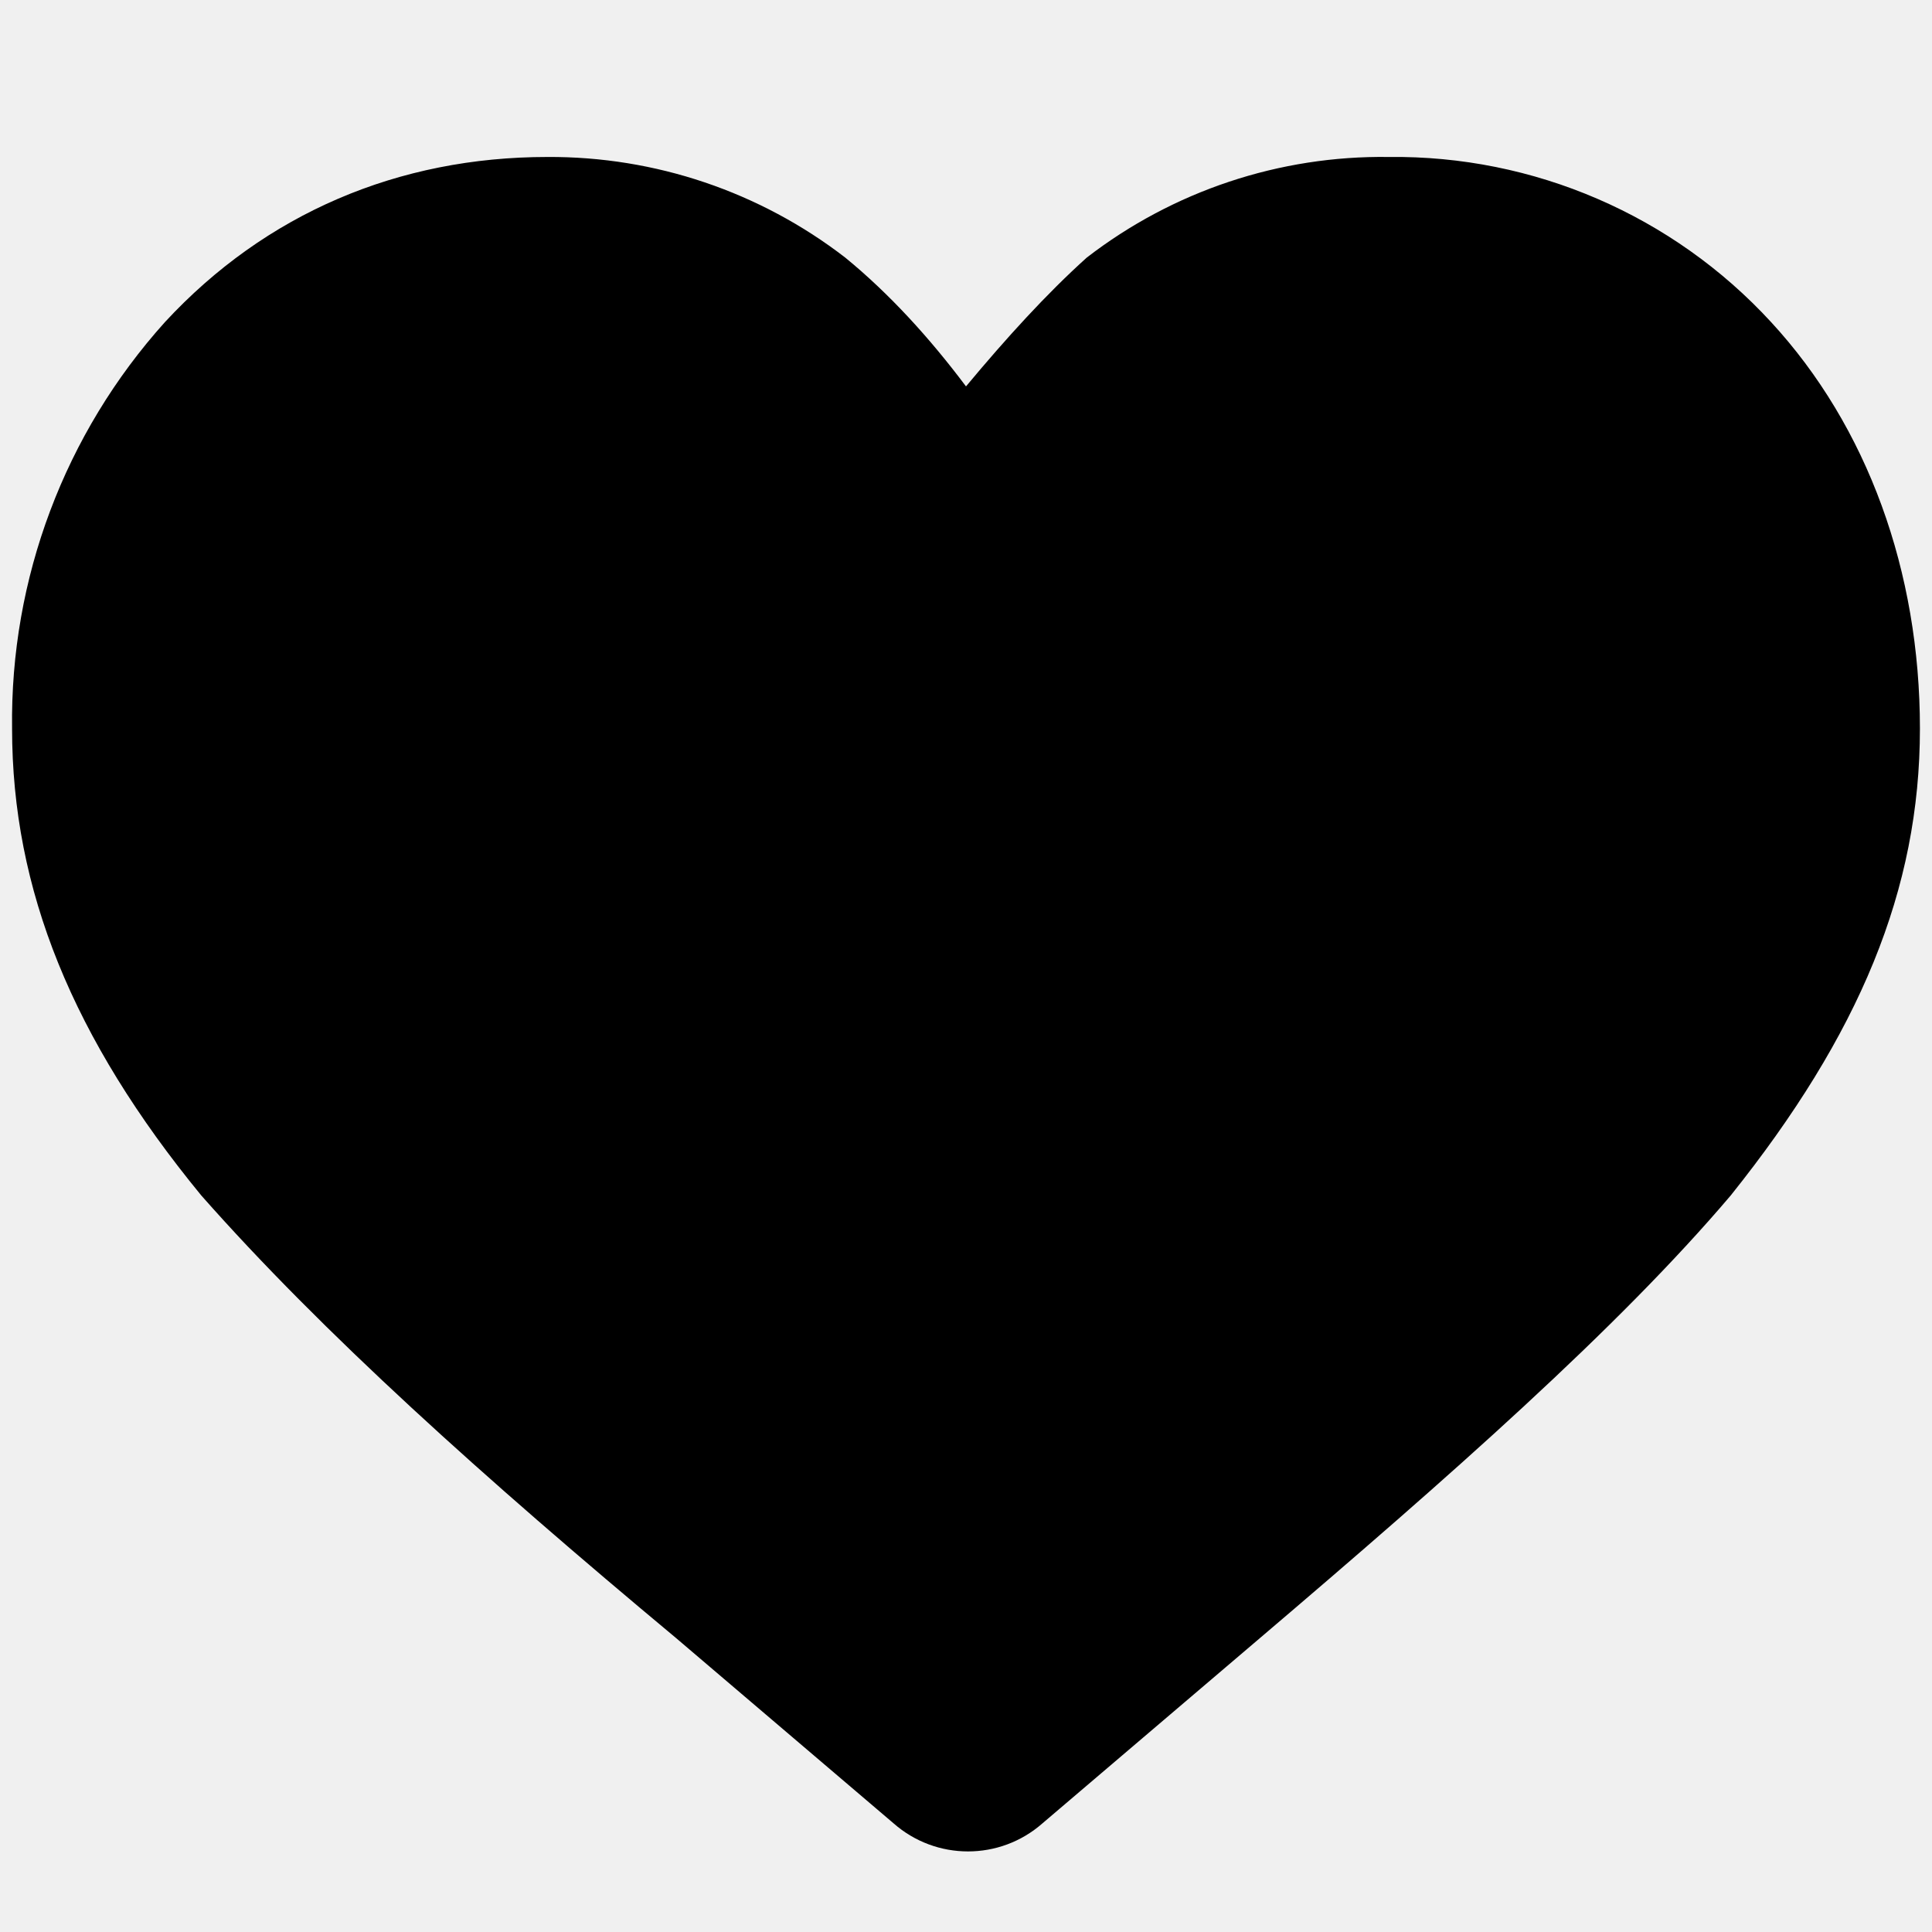
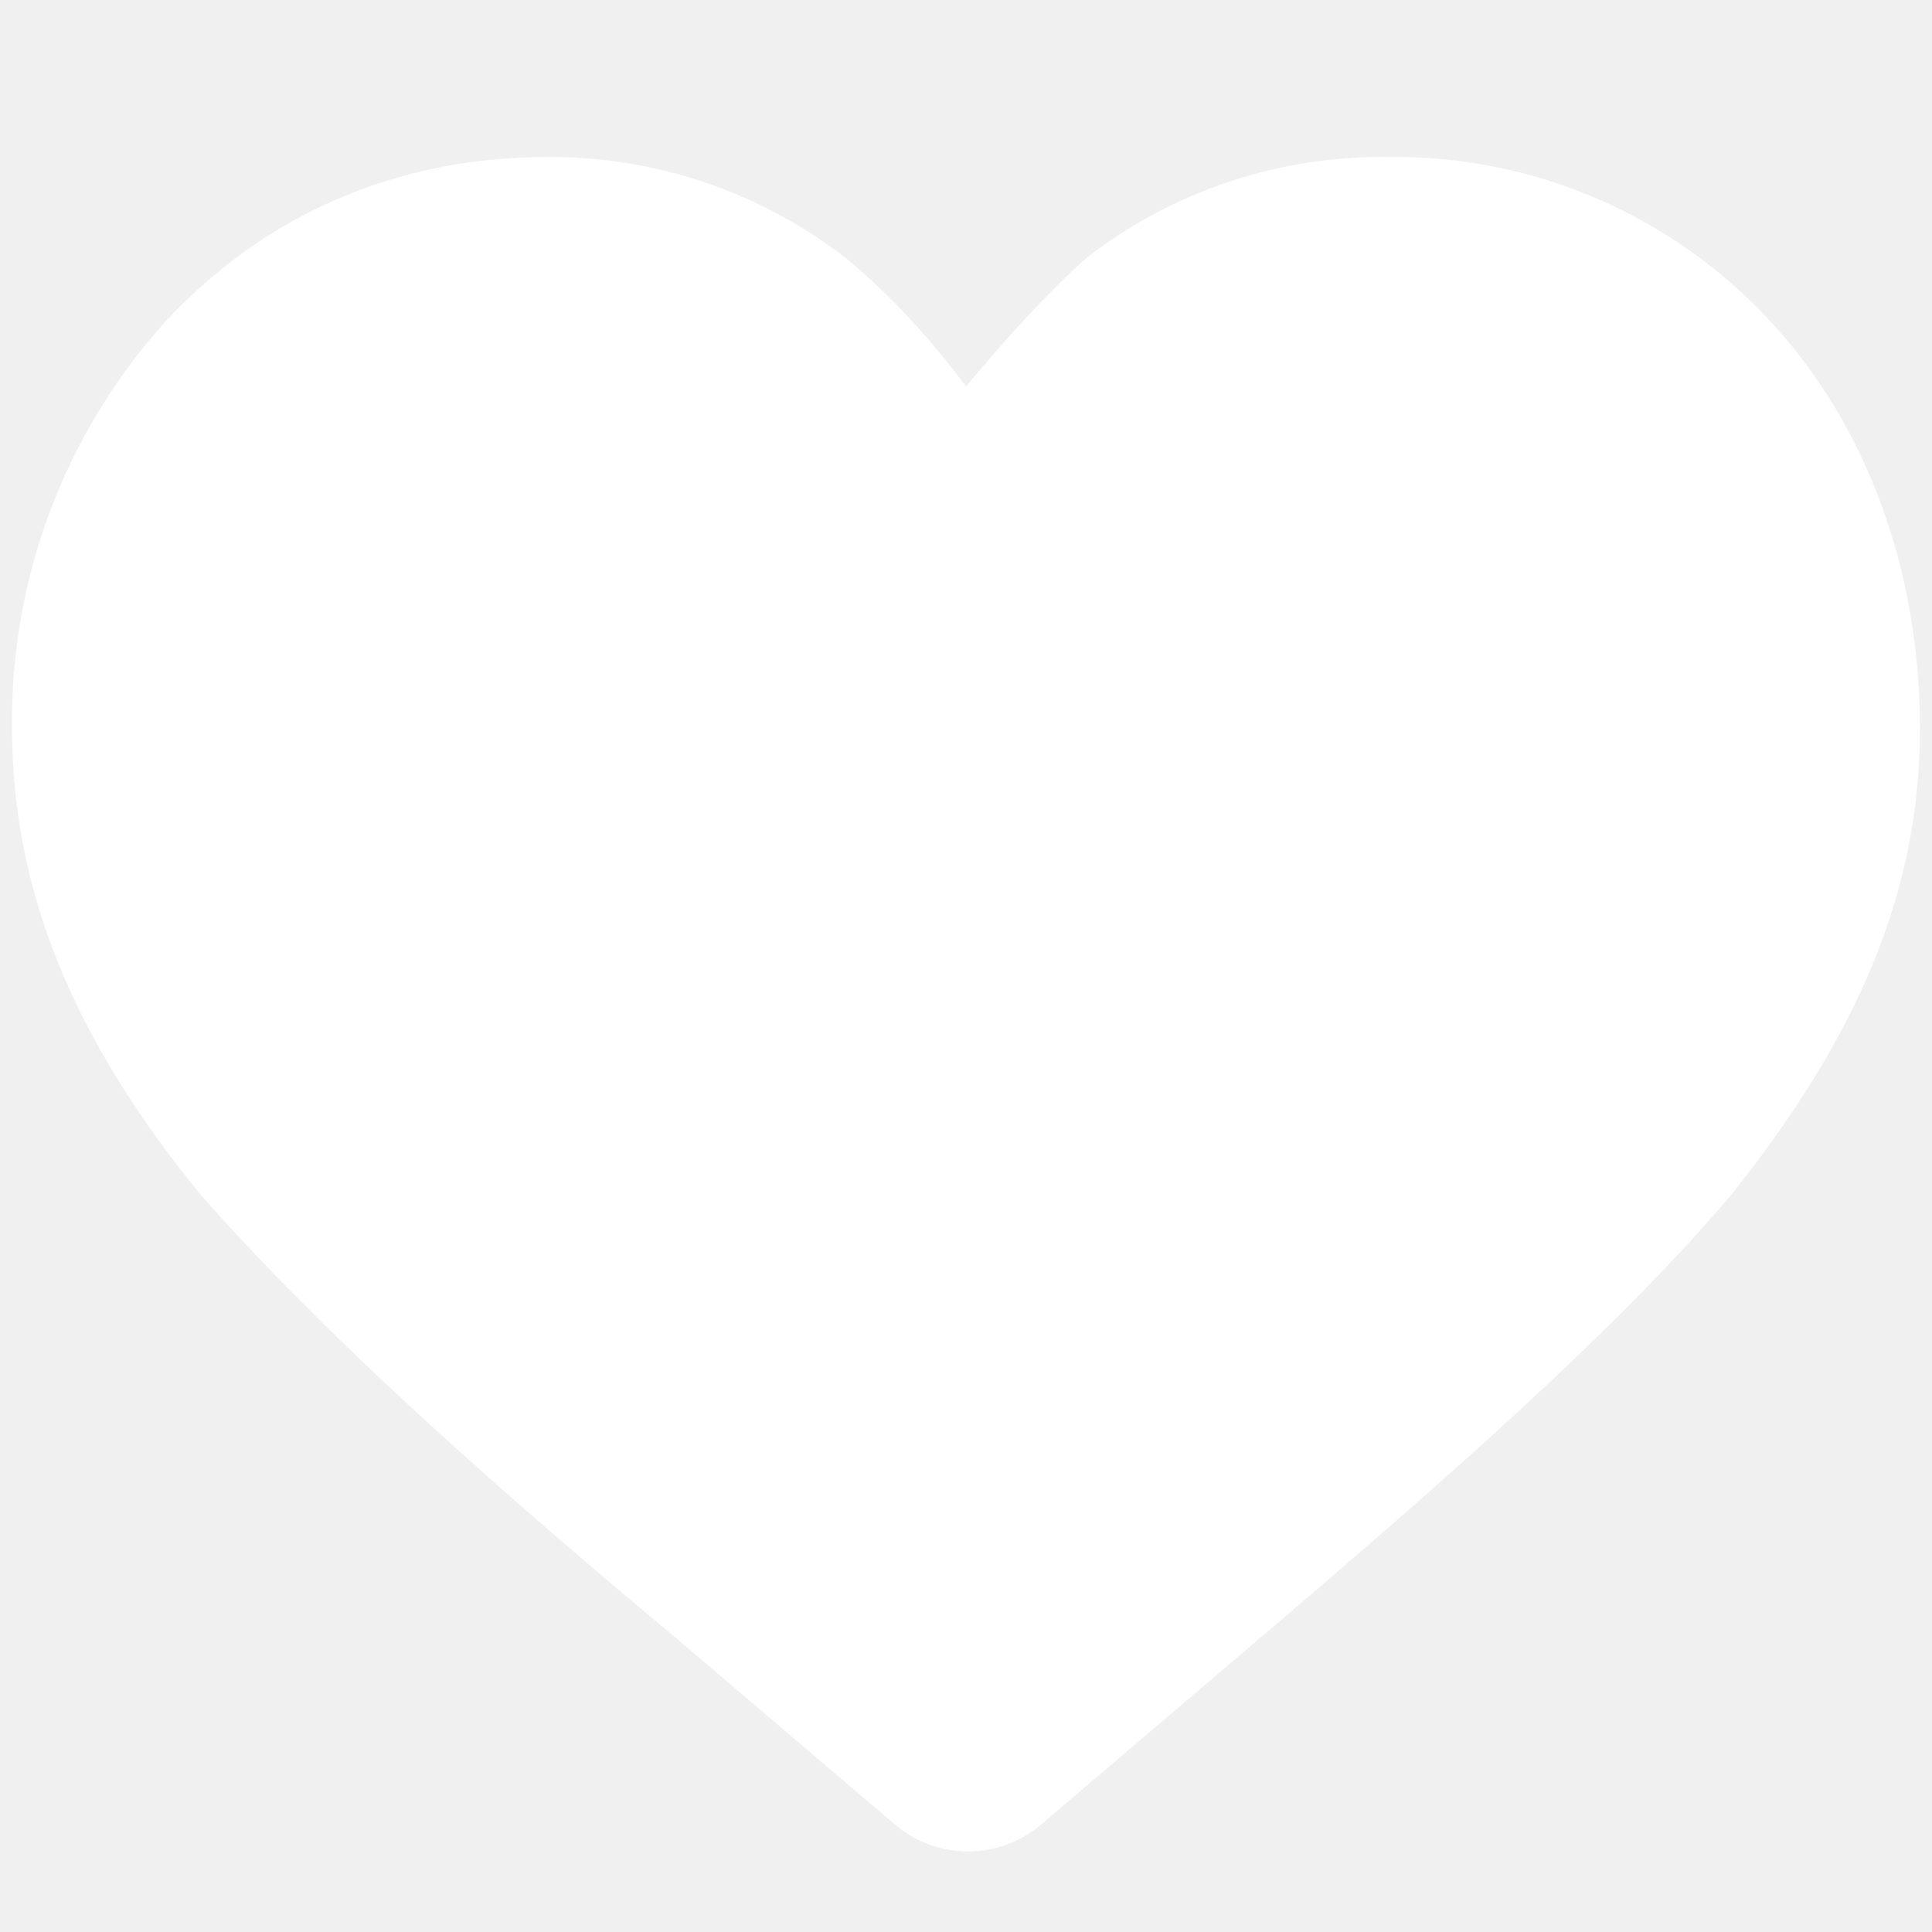
- <svg xmlns="http://www.w3.org/2000/svg" viewBox="0 -28 48 48">
+ <svg xmlns="http://www.w3.org/2000/svg" viewBox="0 -28 48 48" fill="#FFFFFF">
  <path d="M44-20a12.7 12.7 0 00-9.5-4.1 12 12 0 00-7.5 2.5c-1 .9-2 2-3 3.2-.9-1.2-1.9-2.3-3-3.2a12 12 0 00-7.4-2.5c-3.7 0-7 1.4-9.5 4.1A14.8 14.8 0 00.3-9.9c0 4 1.5 7.7 4.7 11.6 3 3.4 7 7 11.8 11l5.4 4.6a2.8 2.8 0 003.7 0l5.4-4.6C36 8.7 40.2 5 43 1.7c3.2-4 4.7-7.6 4.7-11.6 0-3.9-1.3-7.5-3.7-10.1z" />
</svg>
